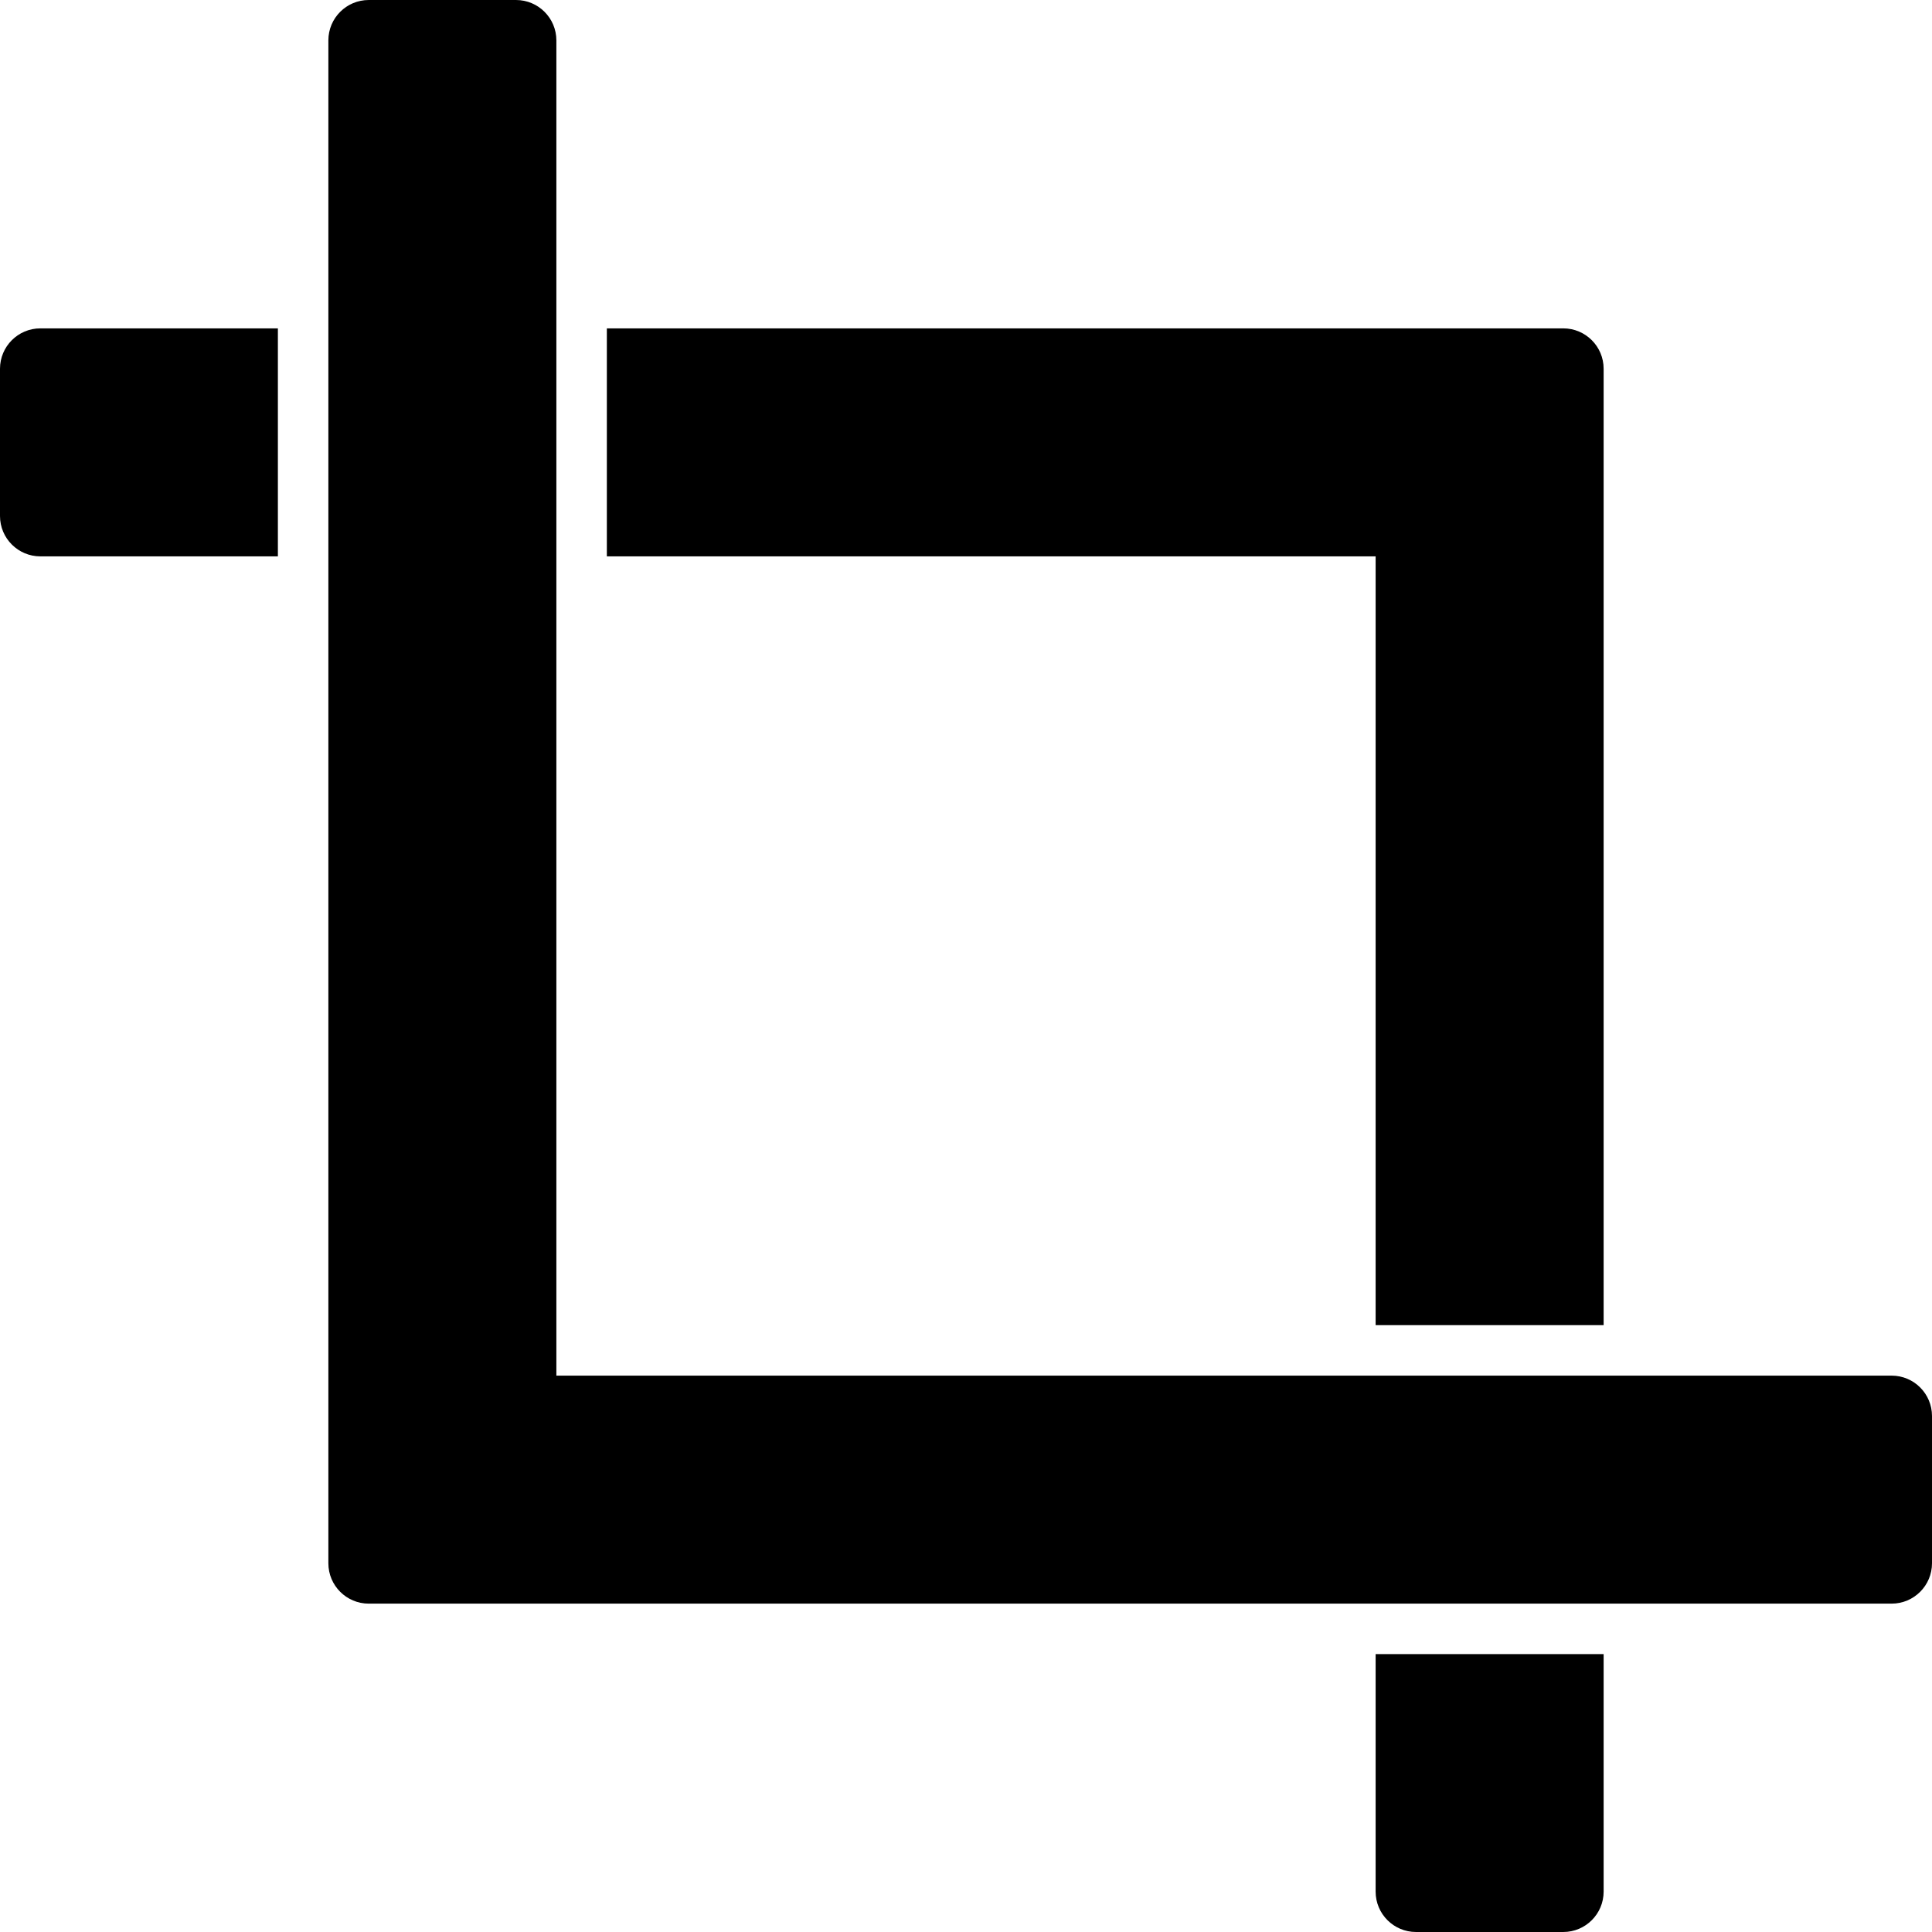
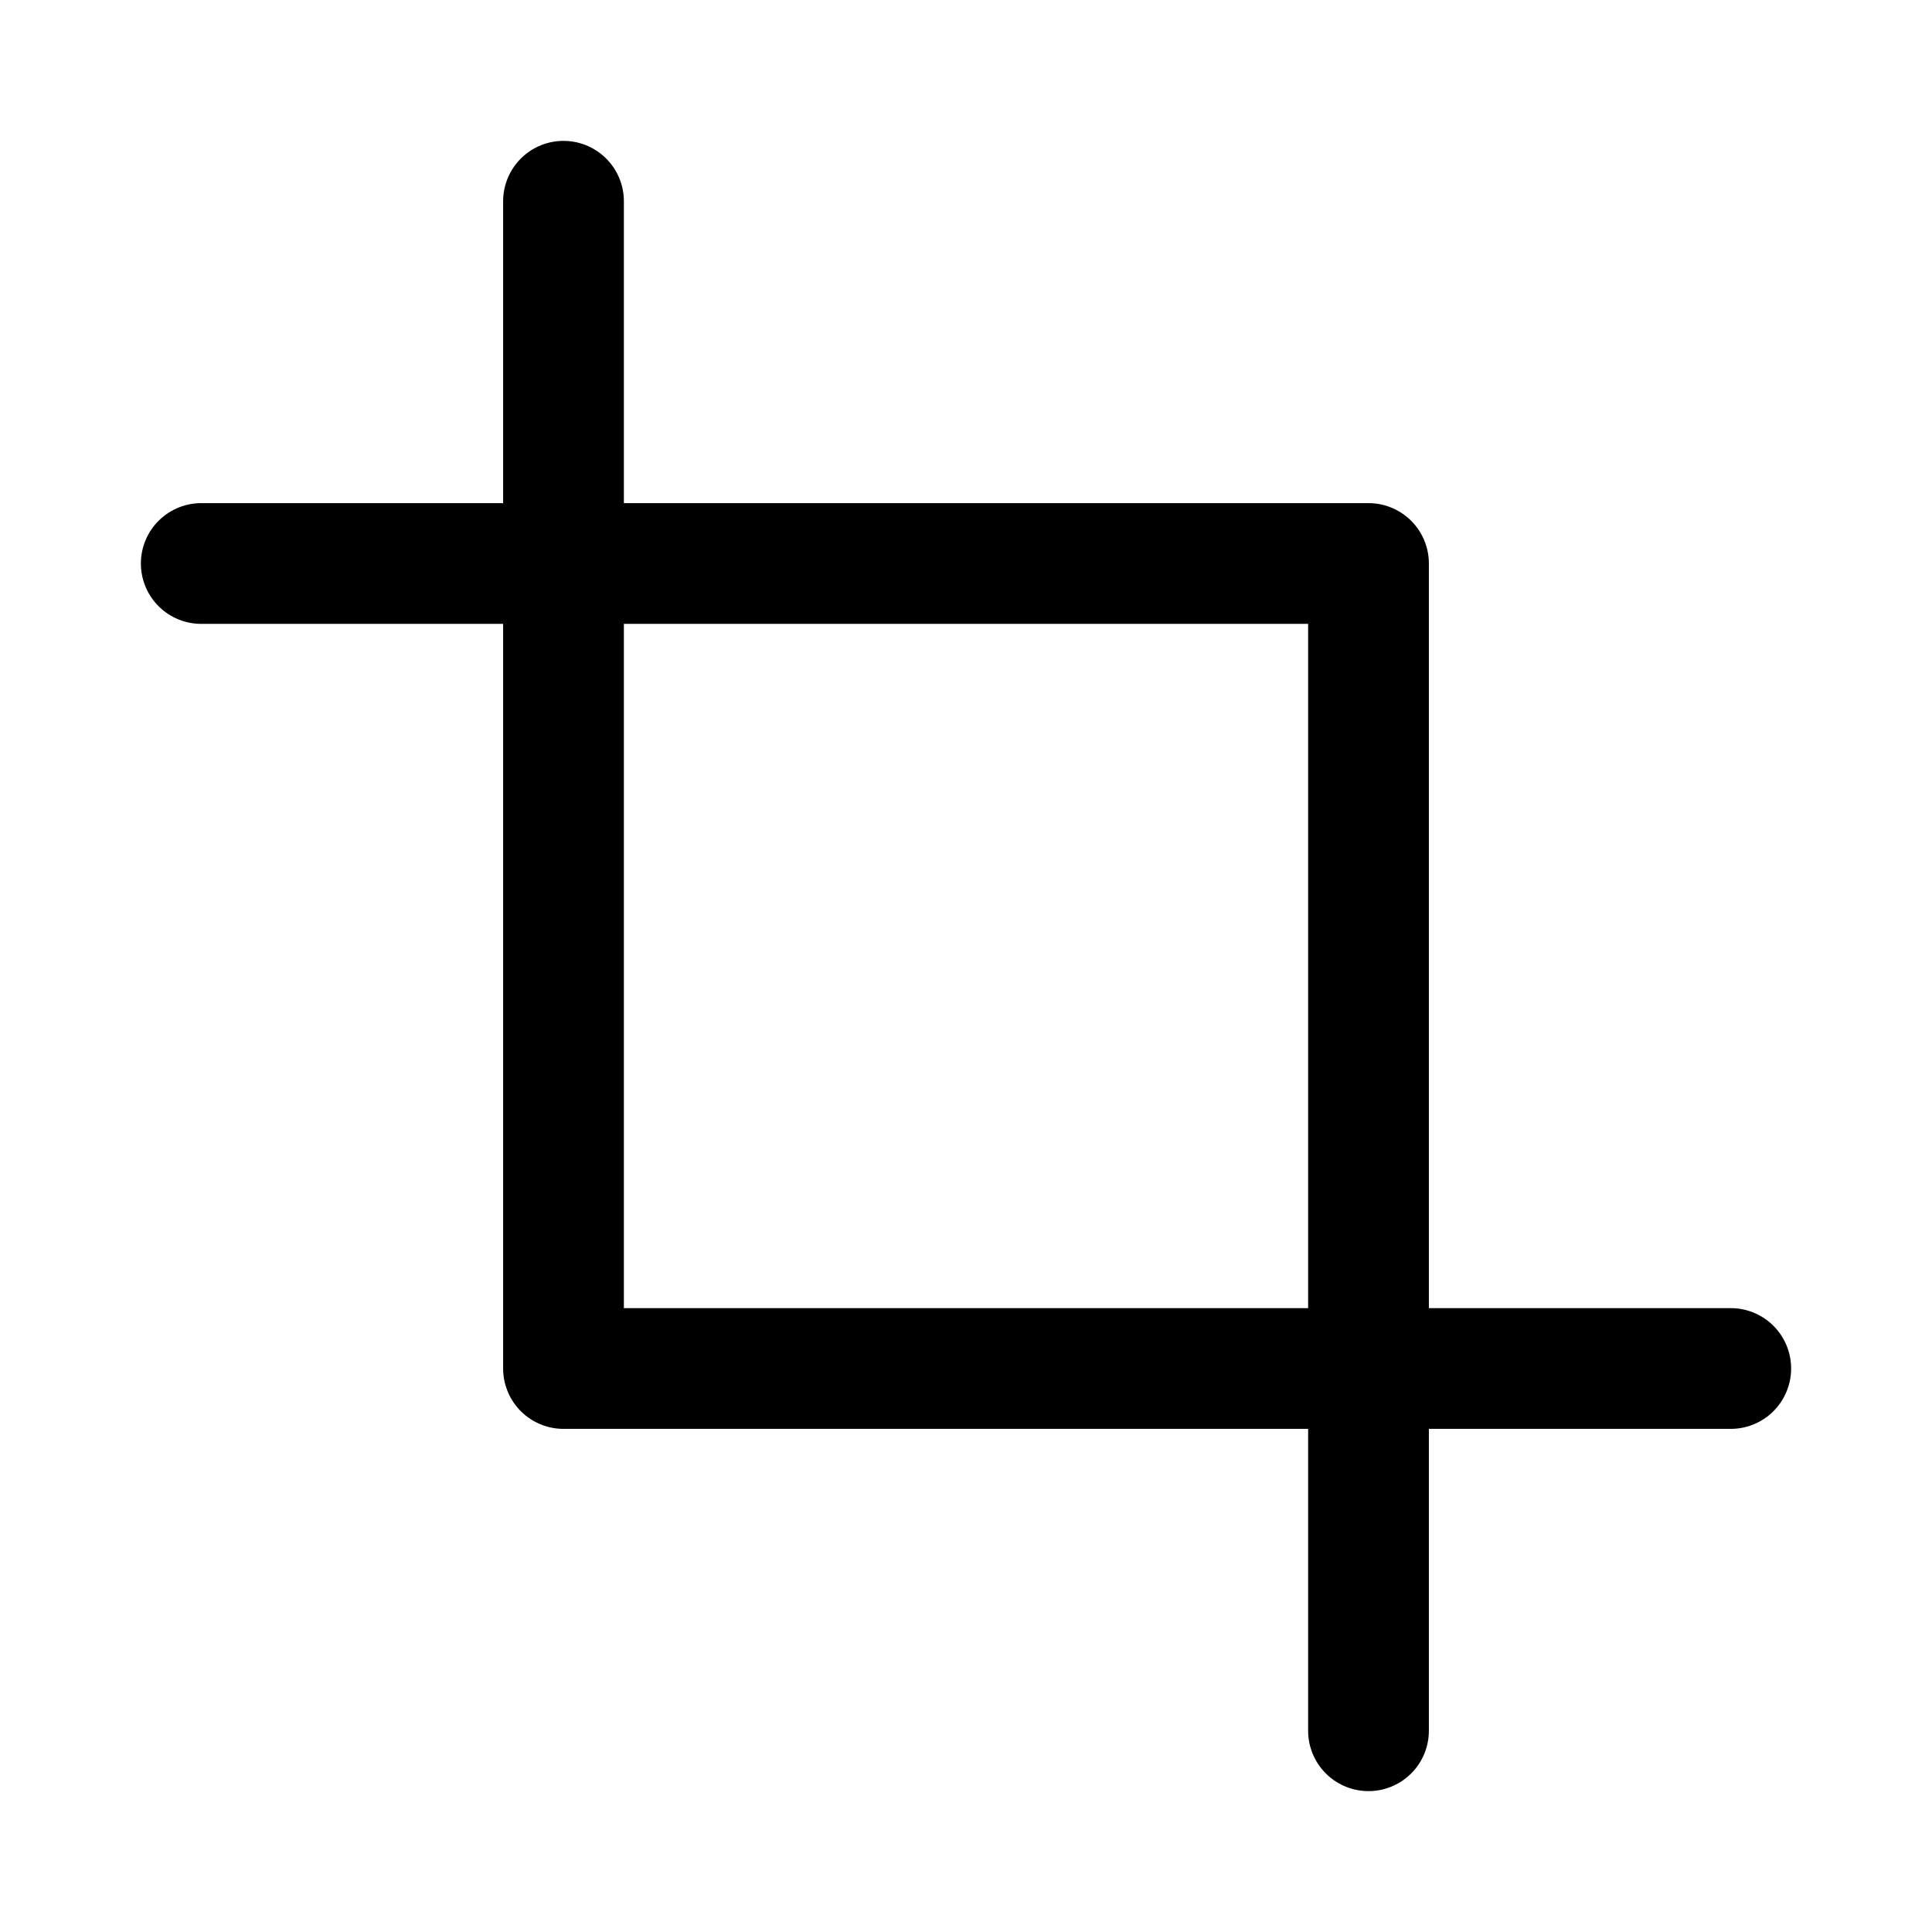
- <svg xmlns="http://www.w3.org/2000/svg" version="1.1" id="Capa_1" x="0px" y="0px" width="956.815px" height="956.815px" viewBox="0 0 956.815 956.815" style="enable-background:new 0 0 956.815 956.815;" xml:space="preserve">
-   <g>
-     <path d="M137.621,162.622H20c-11.046,0-20,8.954-20,20v72.919c0,11.046,8.954,20,20,20h117.622L137.621,162.622L137.621,162.622z" />
-     <path d="M774.193,956.815c11.046,0,20-8.954,20-20V819.193H681.274v117.621c0,11.046,8.954,20,20,20L774.193,956.815   L774.193,956.815z" />
-     <path d="M794.193,656.275V182.622c0-11.046-8.954-20-20-20H300.54v112.919h380.734v380.734H794.193z" />
-     <path d="M936.814,681.275H794.193H681.274H275.54V275.541V162.622V20c0-11.046-8.954-20-20-20h-72.918c-11.046,0-20,8.954-20,20   v142.622v112.919v498.653c0,11.046,8.954,20,20,20h498.653h112.918h142.622c11.045,0,20-8.954,20-20v-72.918   C956.814,690.229,947.86,681.275,936.814,681.275z" />
-   </g>
+ <svg xmlns="http://www.w3.org/2000/svg" viewBox="0 0 24 24" width="24" height="24" fill="none" stroke="#000" stroke-width="1.5" stroke-linecap="round" stroke-linejoin="round">
+   <path d="M7 2.5v14.5h14.5" />
+   <path d="M2.5 7H17v14.5" />
</svg>
